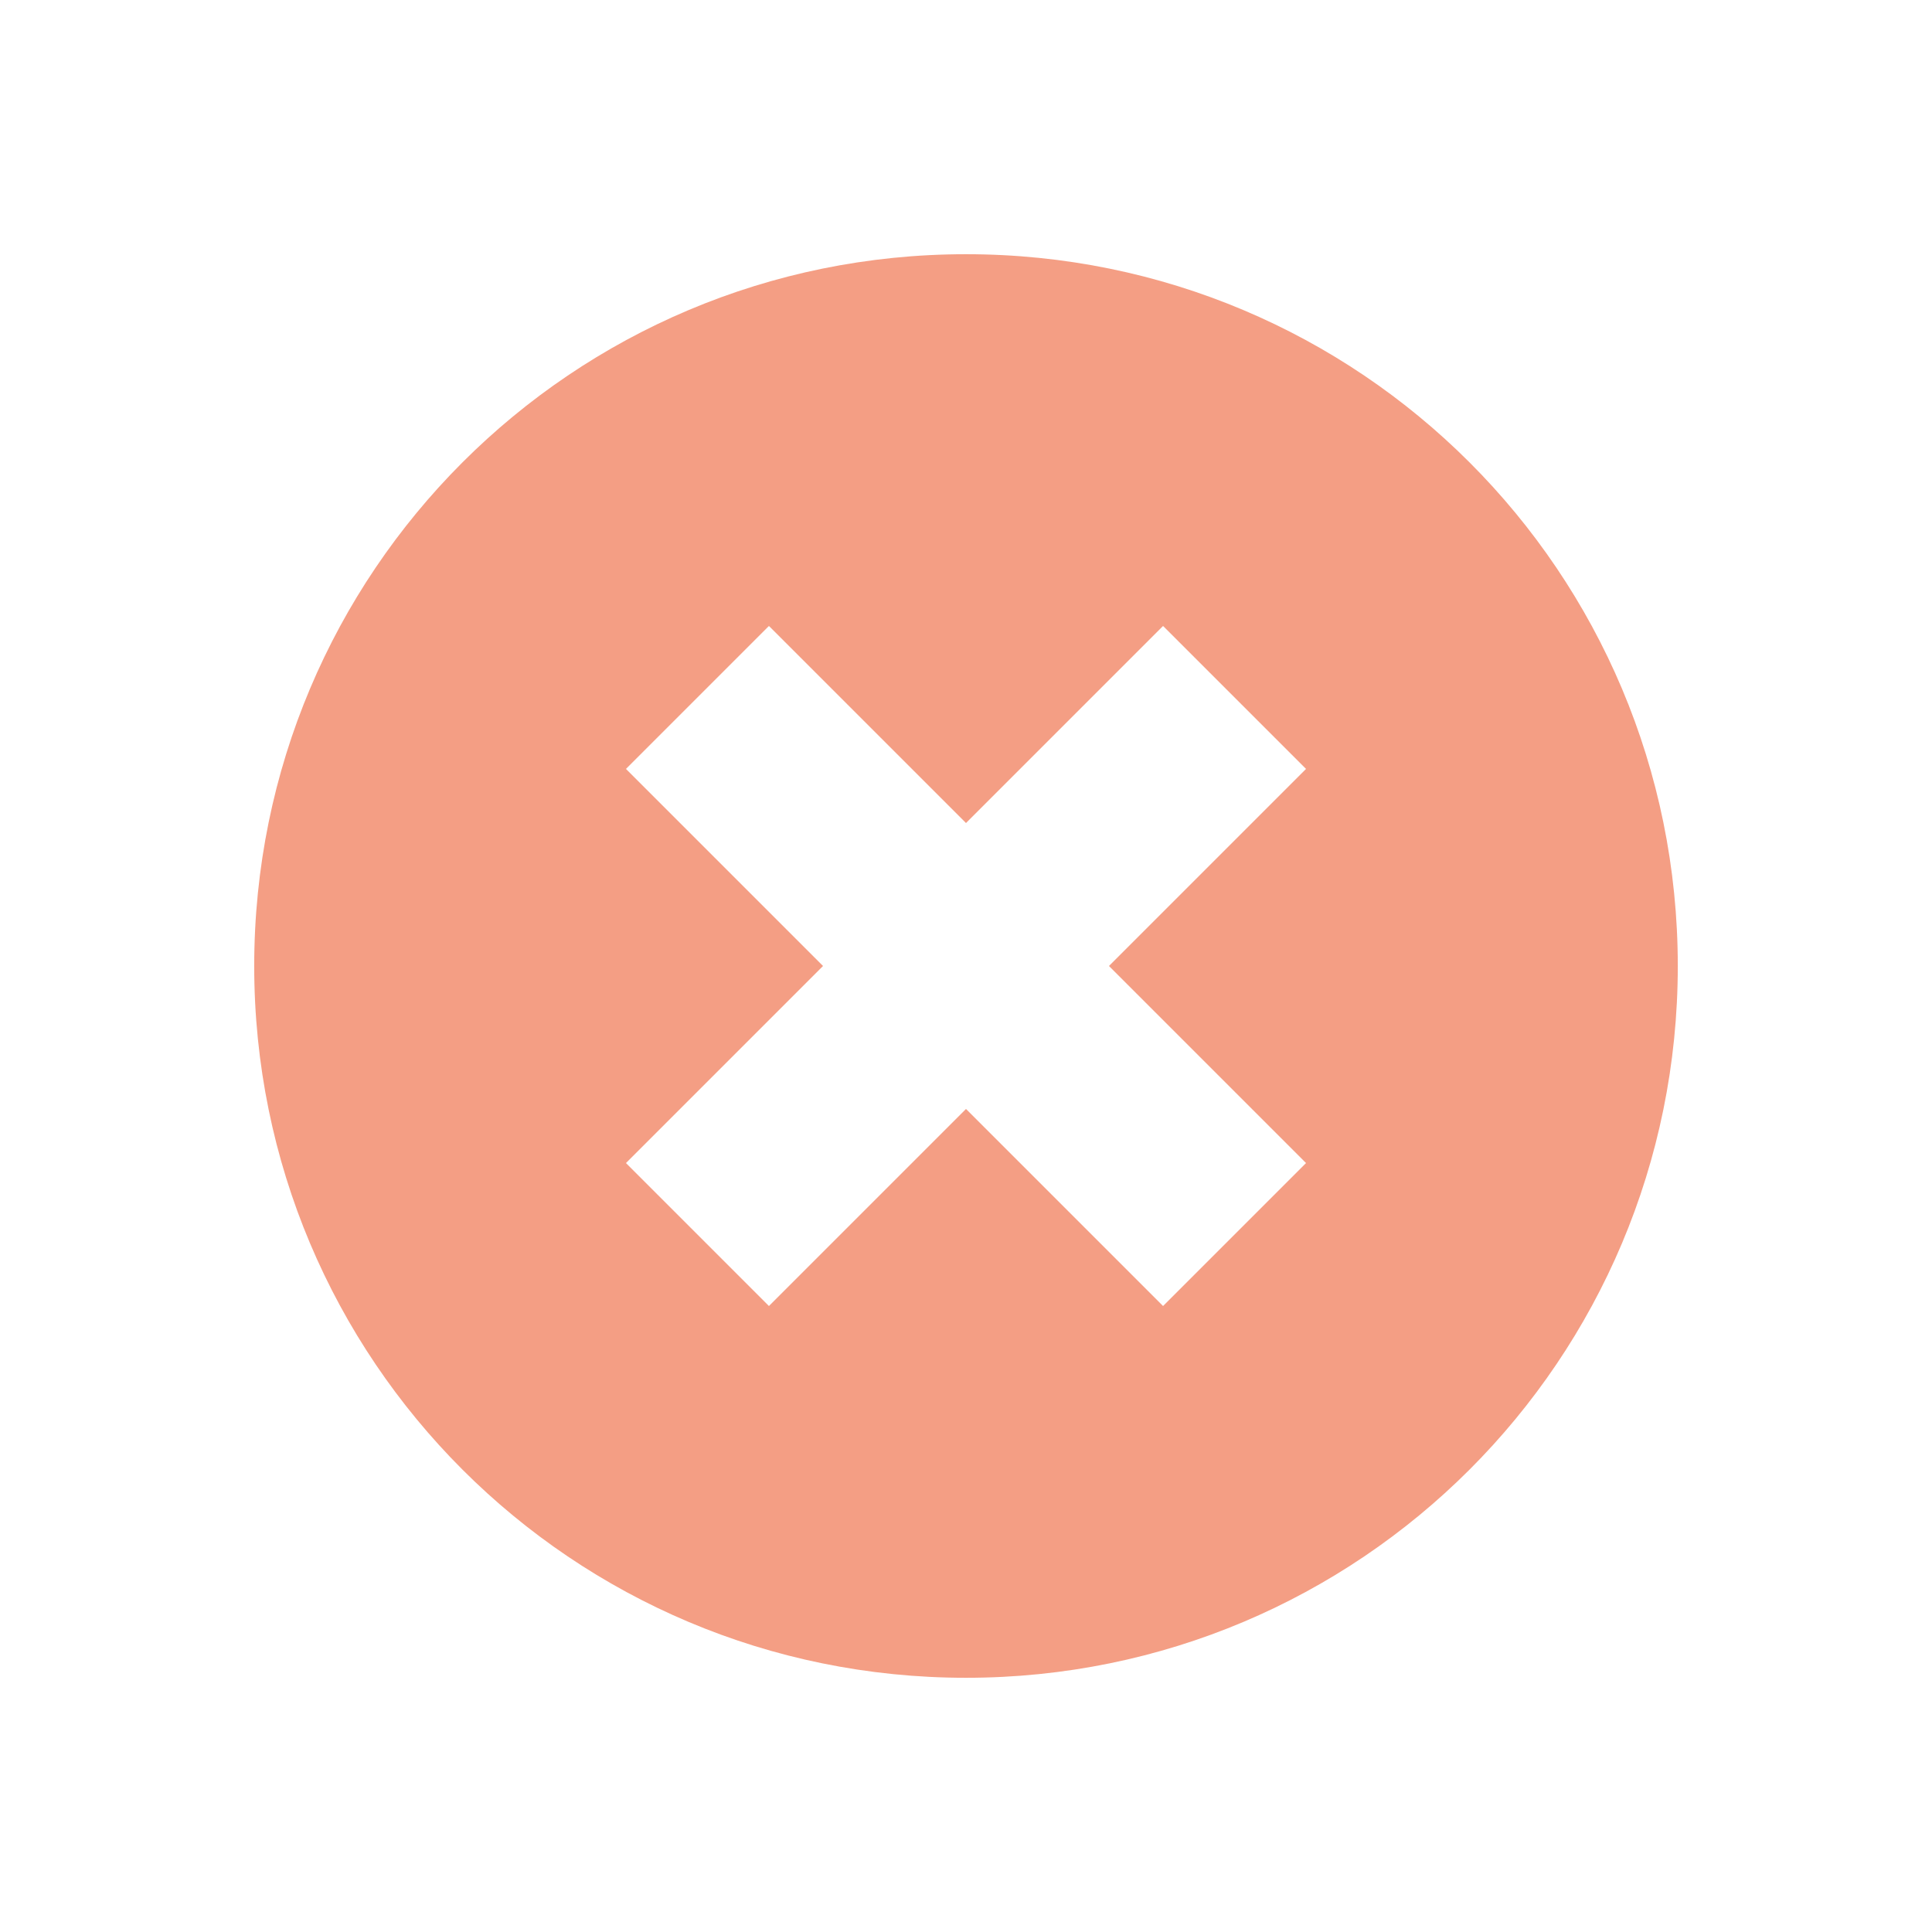
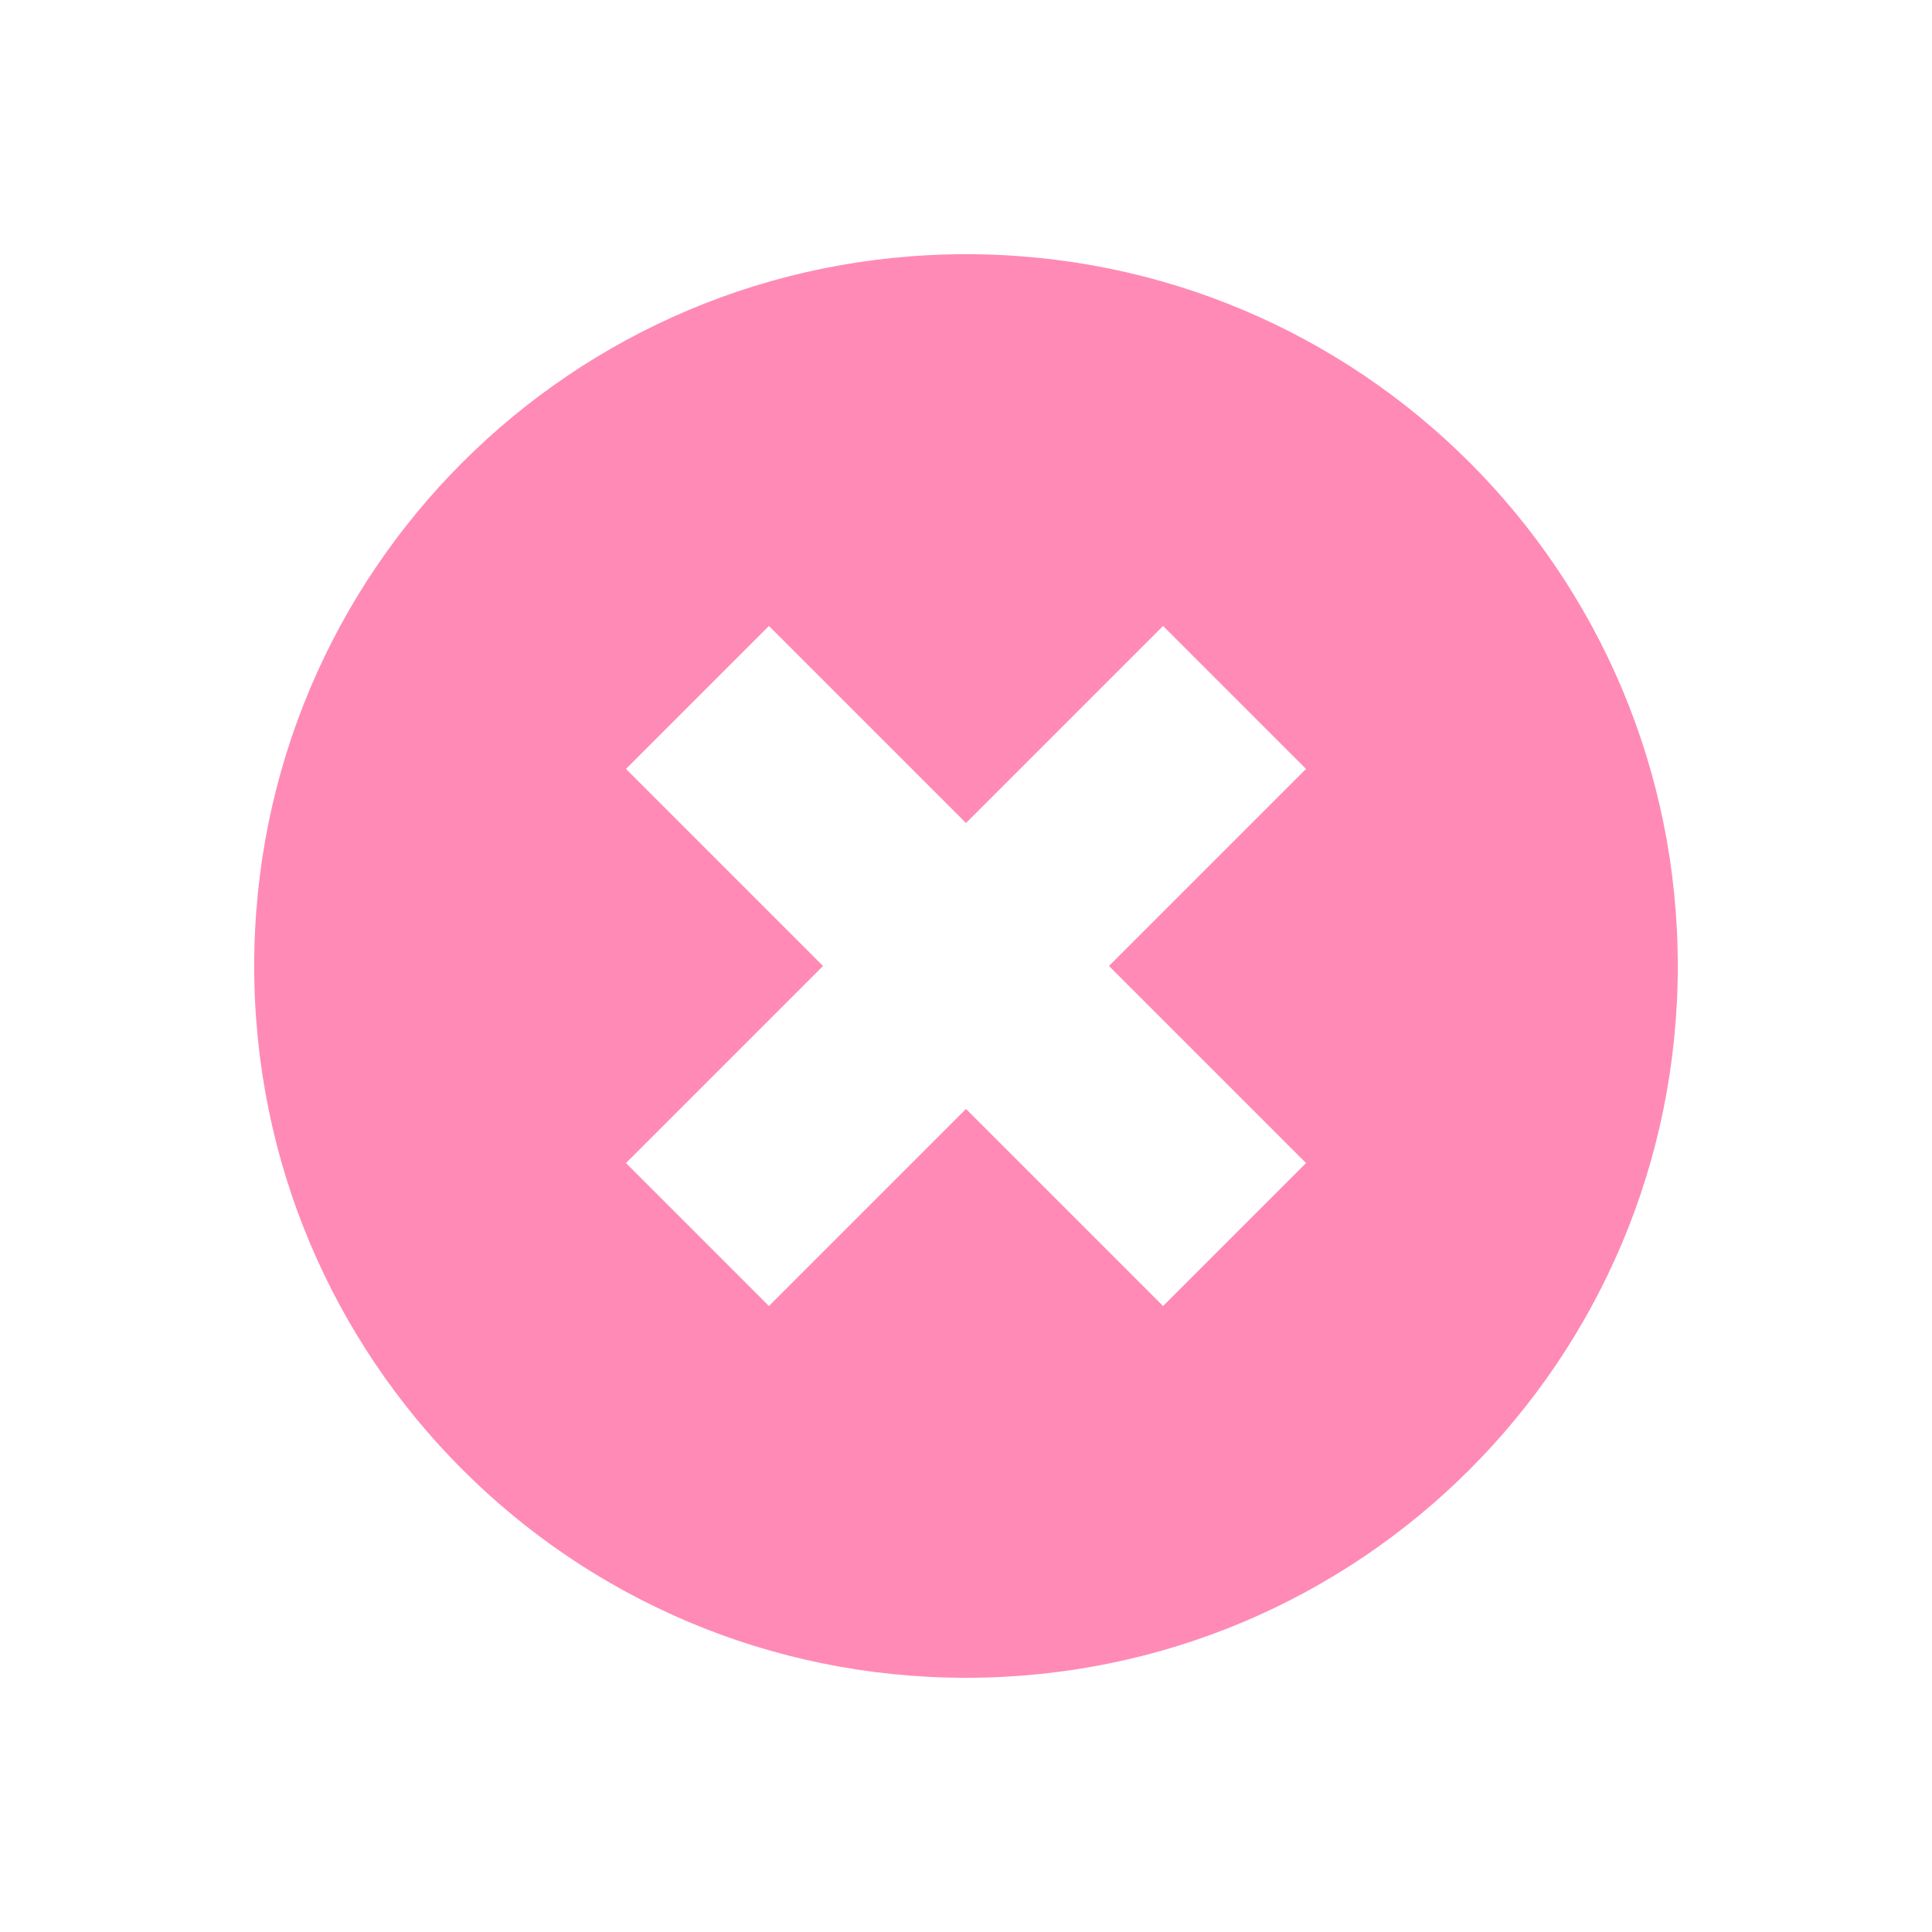
<svg xmlns="http://www.w3.org/2000/svg" xmlns:ns1="http://www.openswatchbook.org/uri/2009/osb" id="svg4486" height="19" viewBox="0 0 19 19" width="19" version="1.1">
  <defs id="defs10">
    <linearGradient id="linearGradient3781" ns1:paint="solid">
      <stop style="stop-color:#000000;stop-opacity:1;" offset="0" id="stop3783" />
    </linearGradient>
  </defs>
  <g id="layer1" transform="translate(290.21 -522.86)">
    <g id="g4113" transform="translate(-289.71 -511)">
      <rect id="rect4539" style="color:#000000;fill:none" height="19" width="19" y="1033.86" x="-0.5" />
-       <path style="opacity:0.75;fill:#f07e5b;fill-opacity:1;stroke:none" d="M 9.5 2.5 C 5.627 2.5 2.5 5.627 2.5 9.5 C 2.5 13.373 5.627 16.5 9.5 16.5 C 13.373 16.5 16.5 13.373 16.5 9.5 C 16.5 5.627 13.373 2.5 9.5 2.5 z M 7.562 6.156 L 9.5 8.094 L 11.438 6.156 L 12.844 7.562 L 10.906 9.5 L 12.844 11.438 L 11.438 12.844 L 9.5 10.906 L 7.562 12.844 L 6.156 11.438 L 8.094 9.5 L 6.156 7.562 L 7.562 6.156 z " transform="translate(-0.5,1033.86)" id="path2985" />
+       <path style="opacity:0.7;fill:#ff5995;fill-opacity:1;stroke:none" d="M 9.5 2.5 C 5.627 2.5 2.5 5.627 2.5 9.5 C 2.5 13.373 5.627 16.5 9.5 16.5 C 13.373 16.5 16.5 13.373 16.5 9.5 C 16.5 5.627 13.373 2.5 9.5 2.5 z M 7.562 6.156 L 9.5 8.094 L 11.438 6.156 L 12.844 7.562 L 10.906 9.5 L 12.844 11.438 L 11.438 12.844 L 9.5 10.906 L 7.562 12.844 L 6.156 11.438 L 8.094 9.5 L 6.156 7.562 L 7.562 6.156 z " transform="translate(-0.5,1033.86)" id="path2985" />
    </g>
  </g>
</svg>
